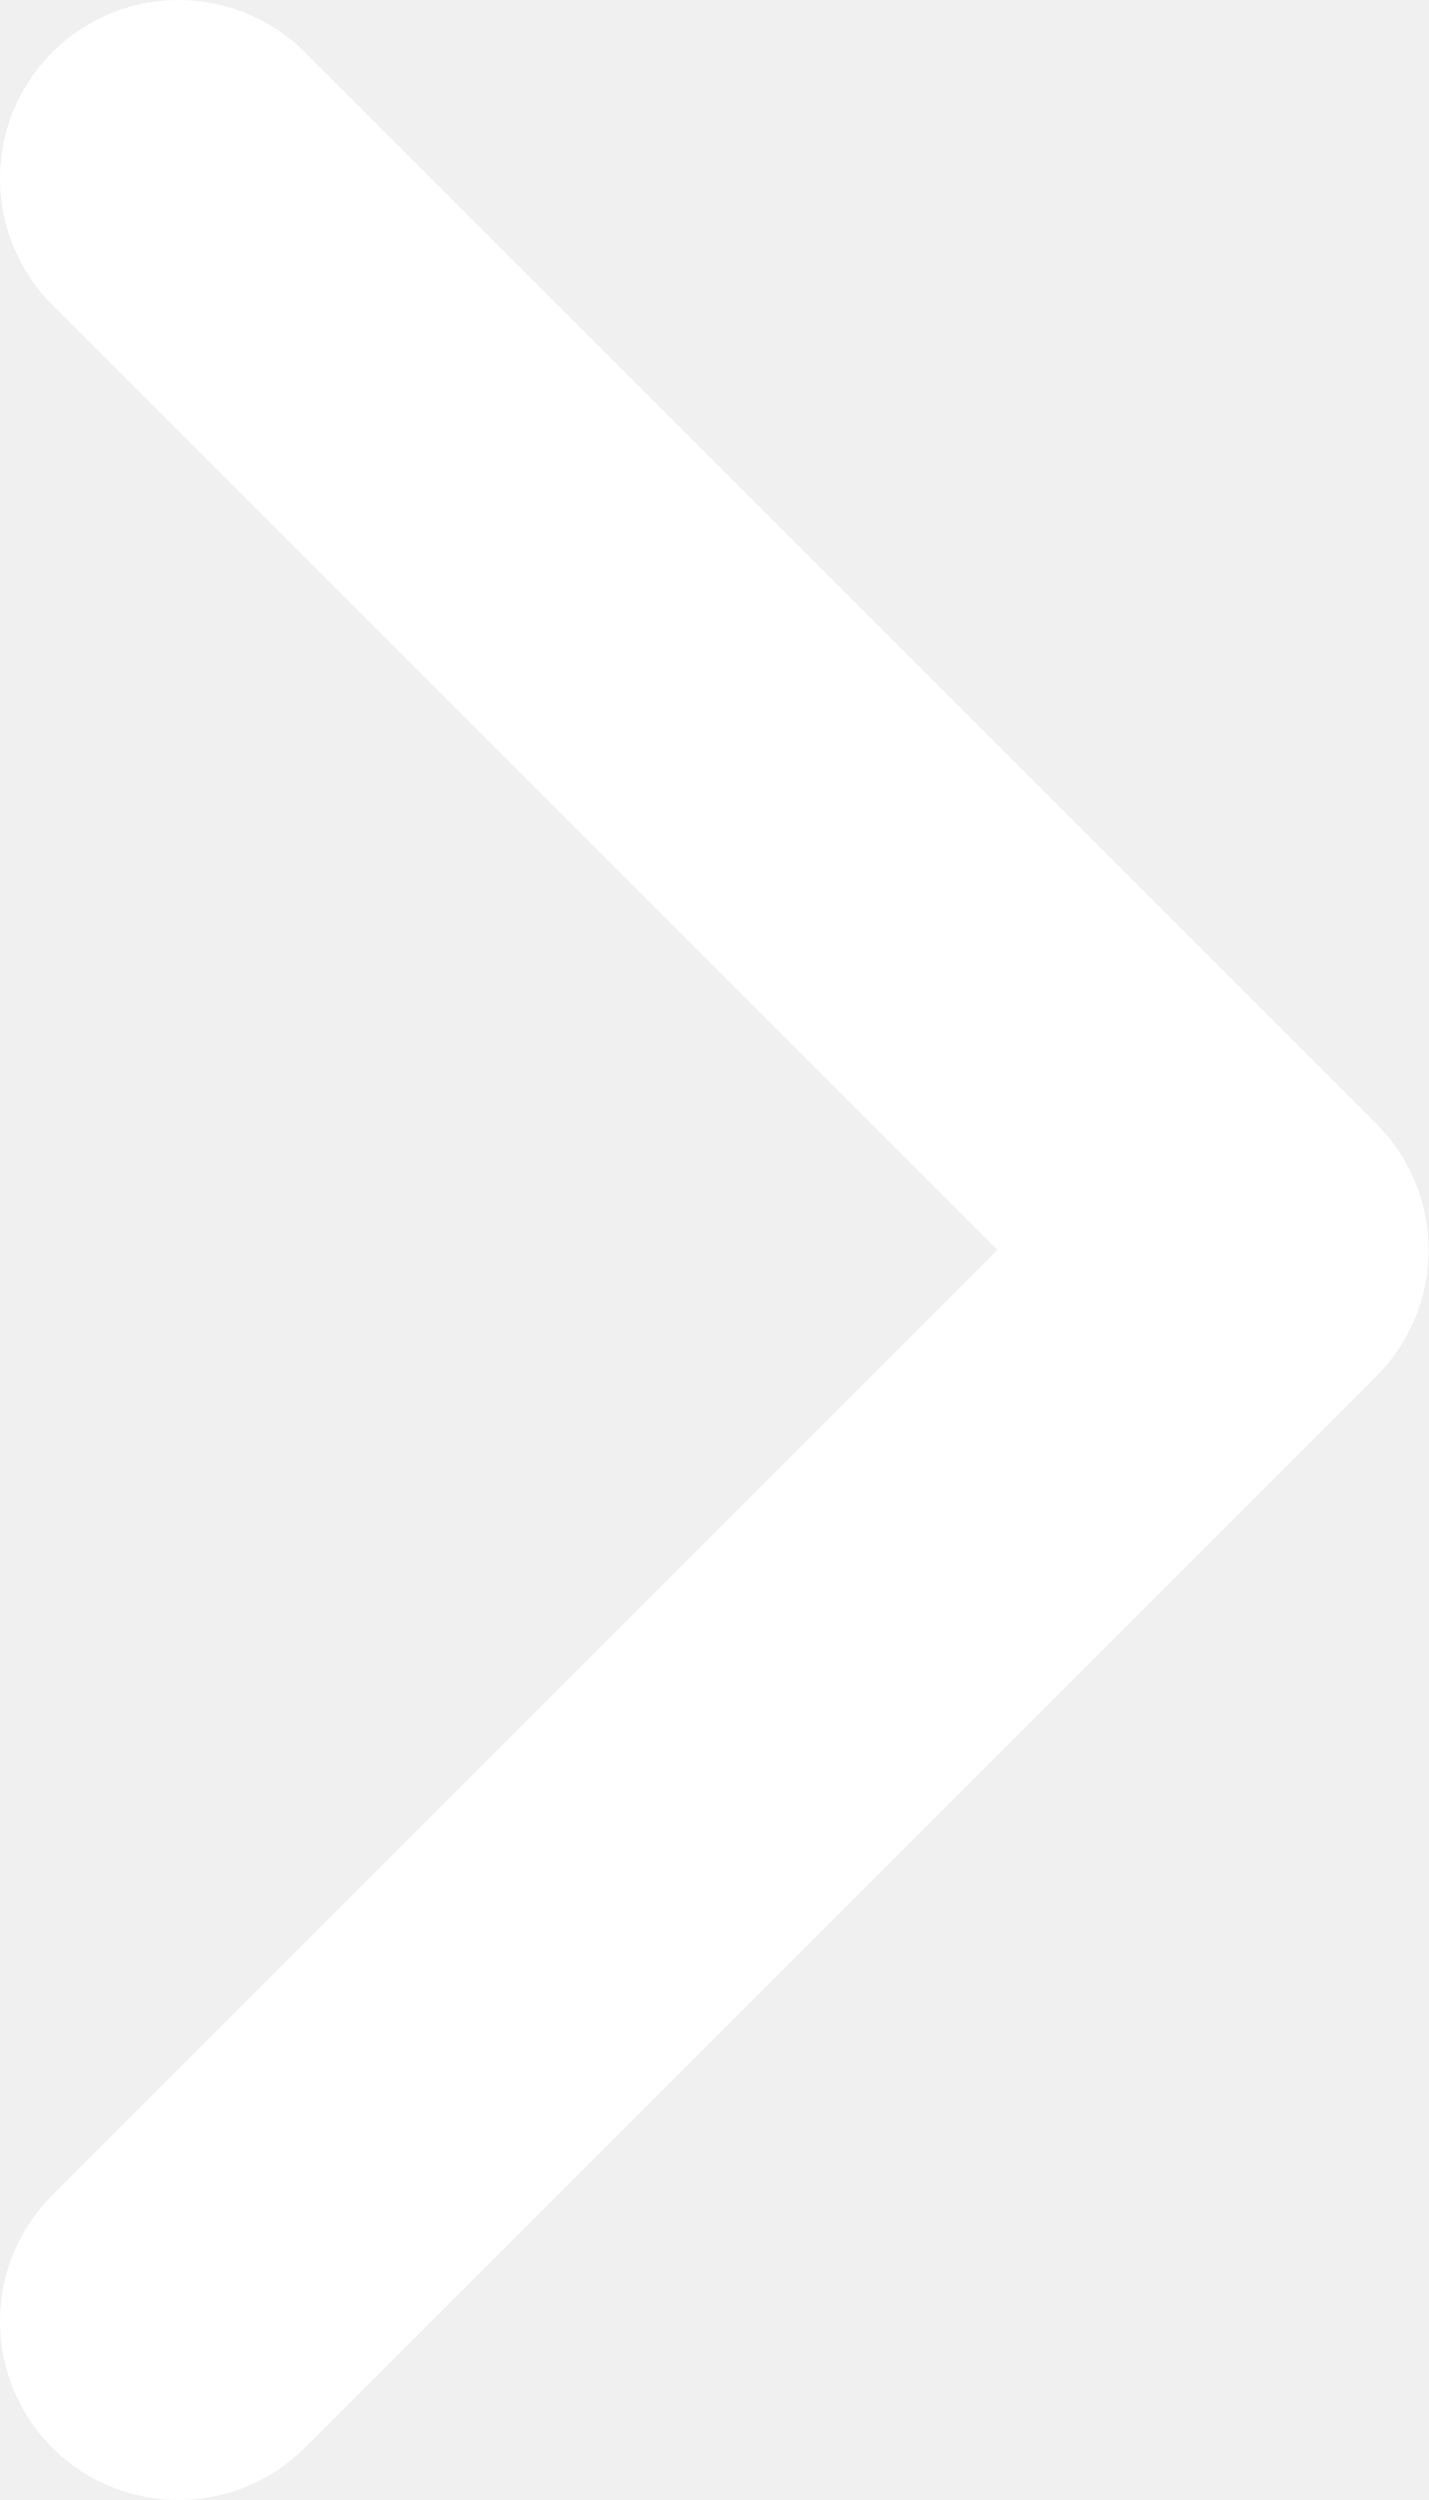
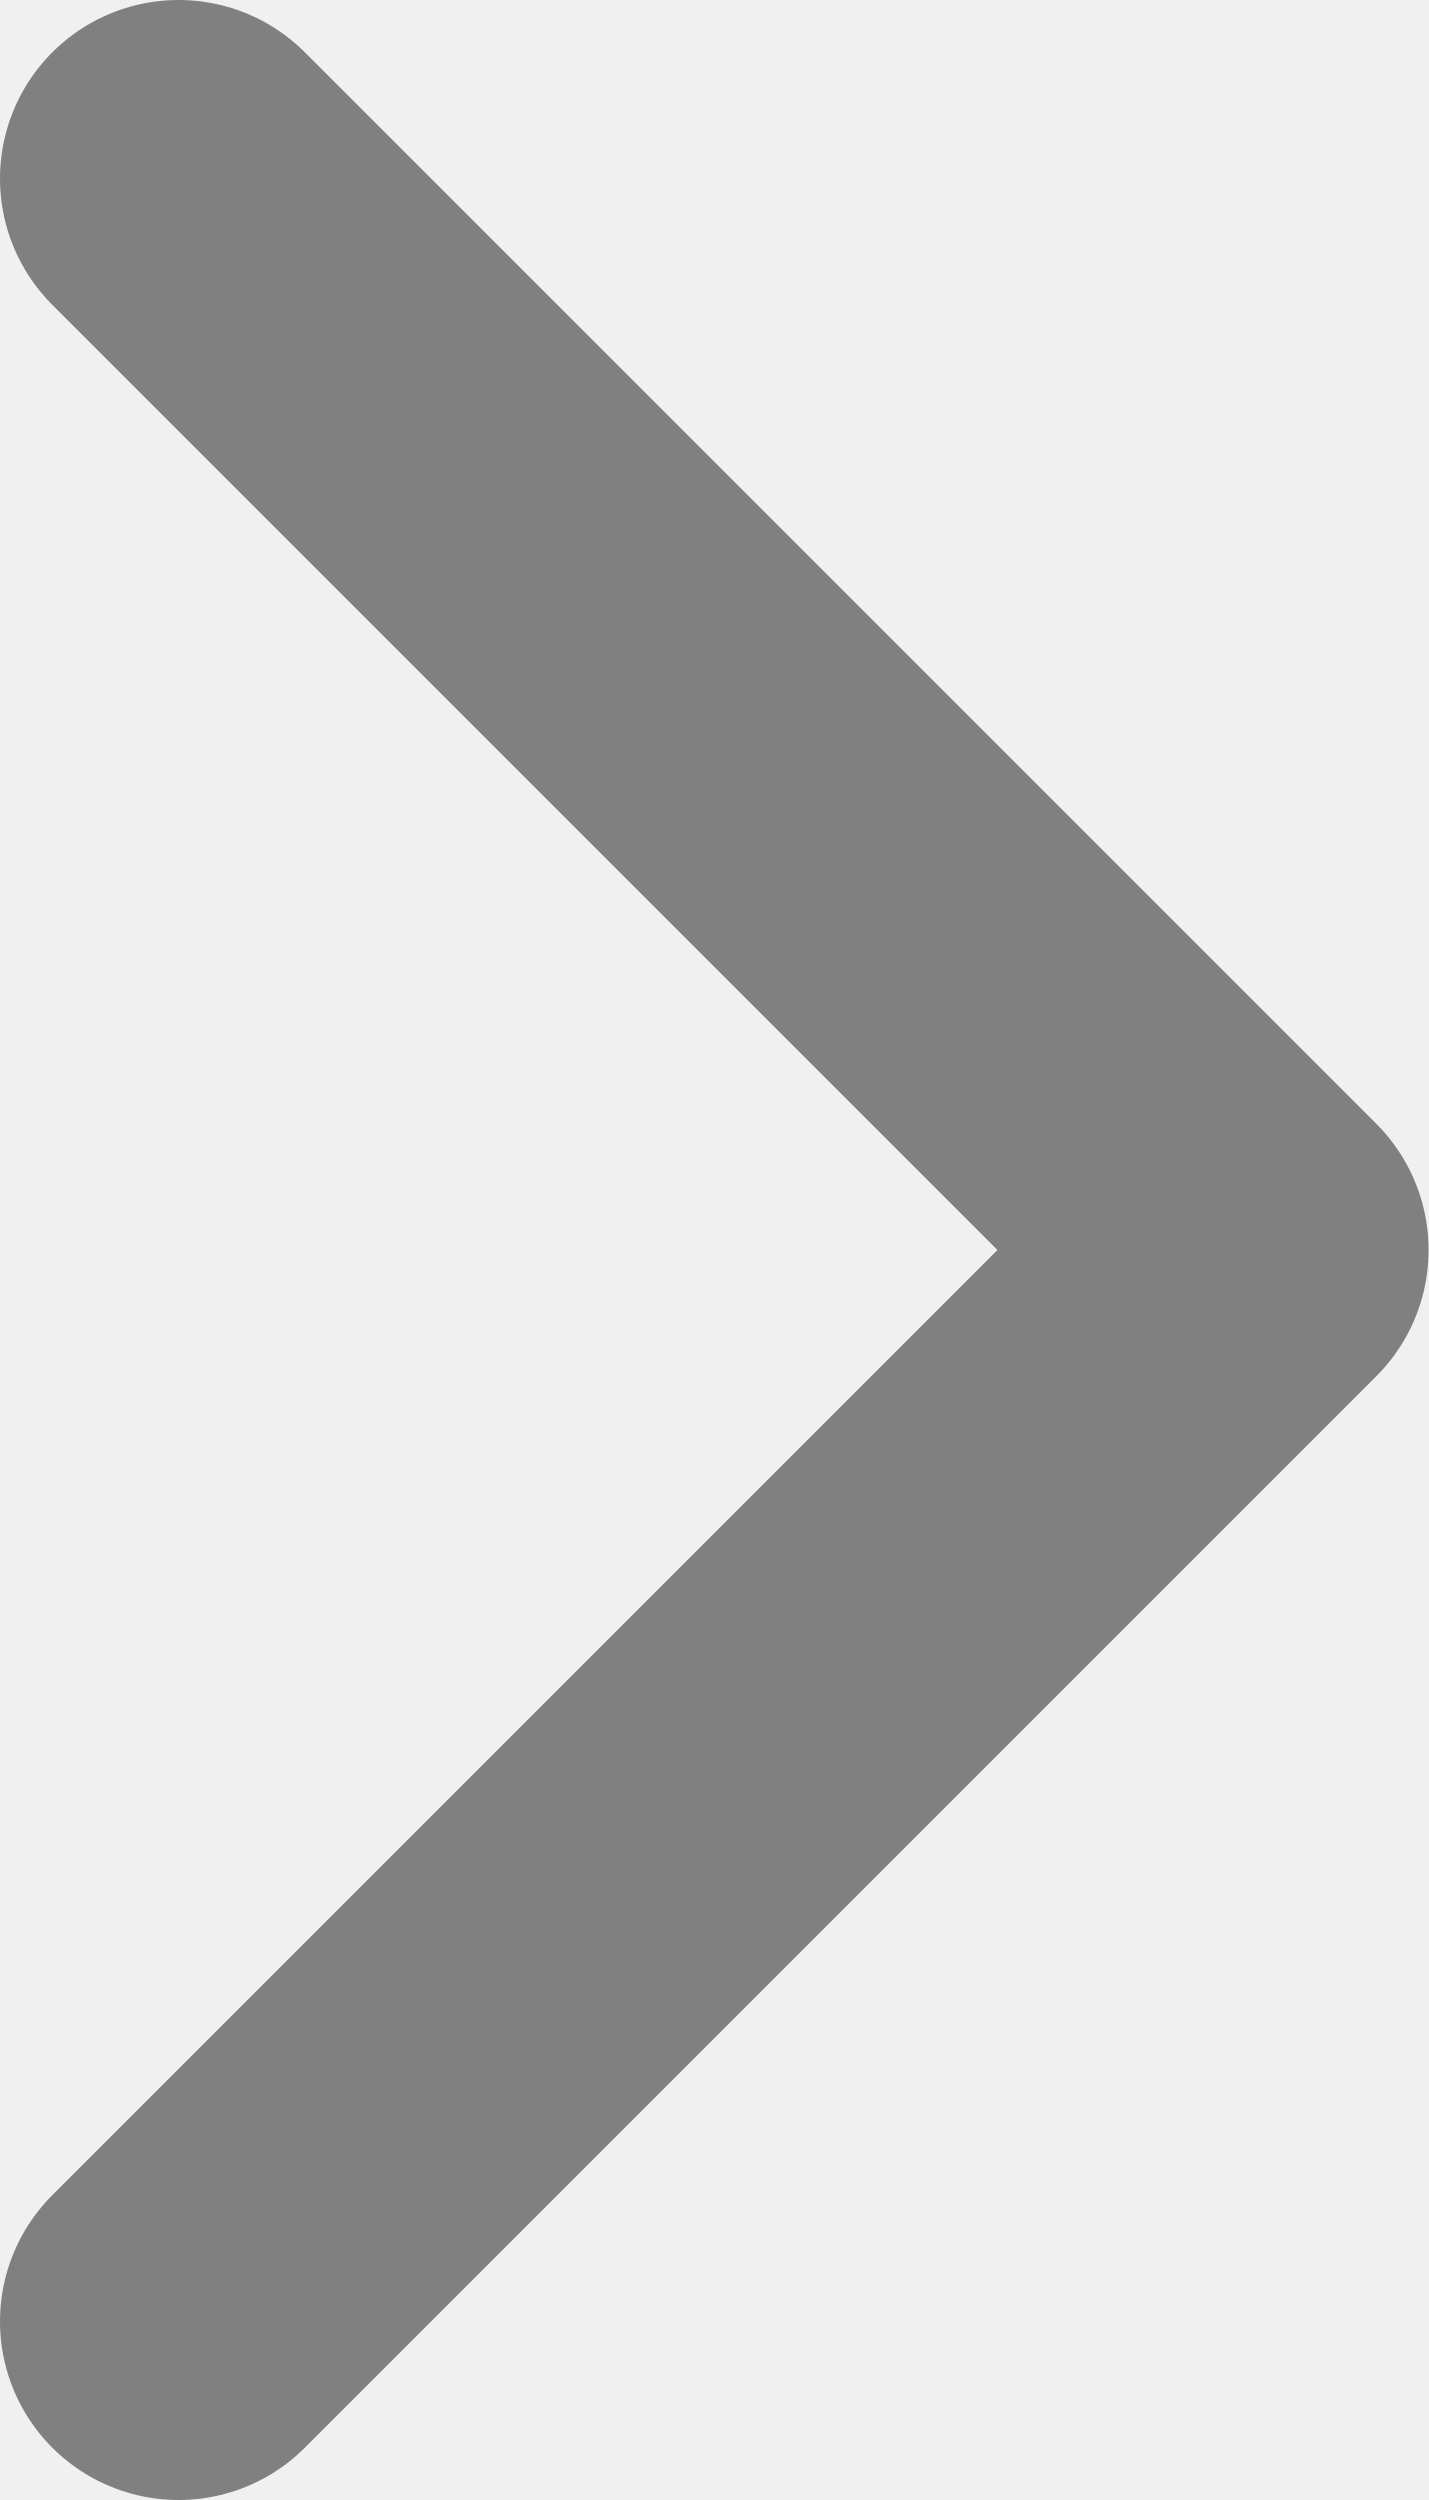
<svg xmlns="http://www.w3.org/2000/svg" width="8" height="14" viewBox="0 0 8 14" fill="none">
-   <path d="M1 13L7 7L1 1" stroke="white" stroke-width="2" stroke-linecap="round" stroke-linejoin="round" />
+   <path d="M1 13L7 7L1 1" stroke="gray" stroke-width="2" stroke-linecap="round" stroke-linejoin="round" />
</svg>
